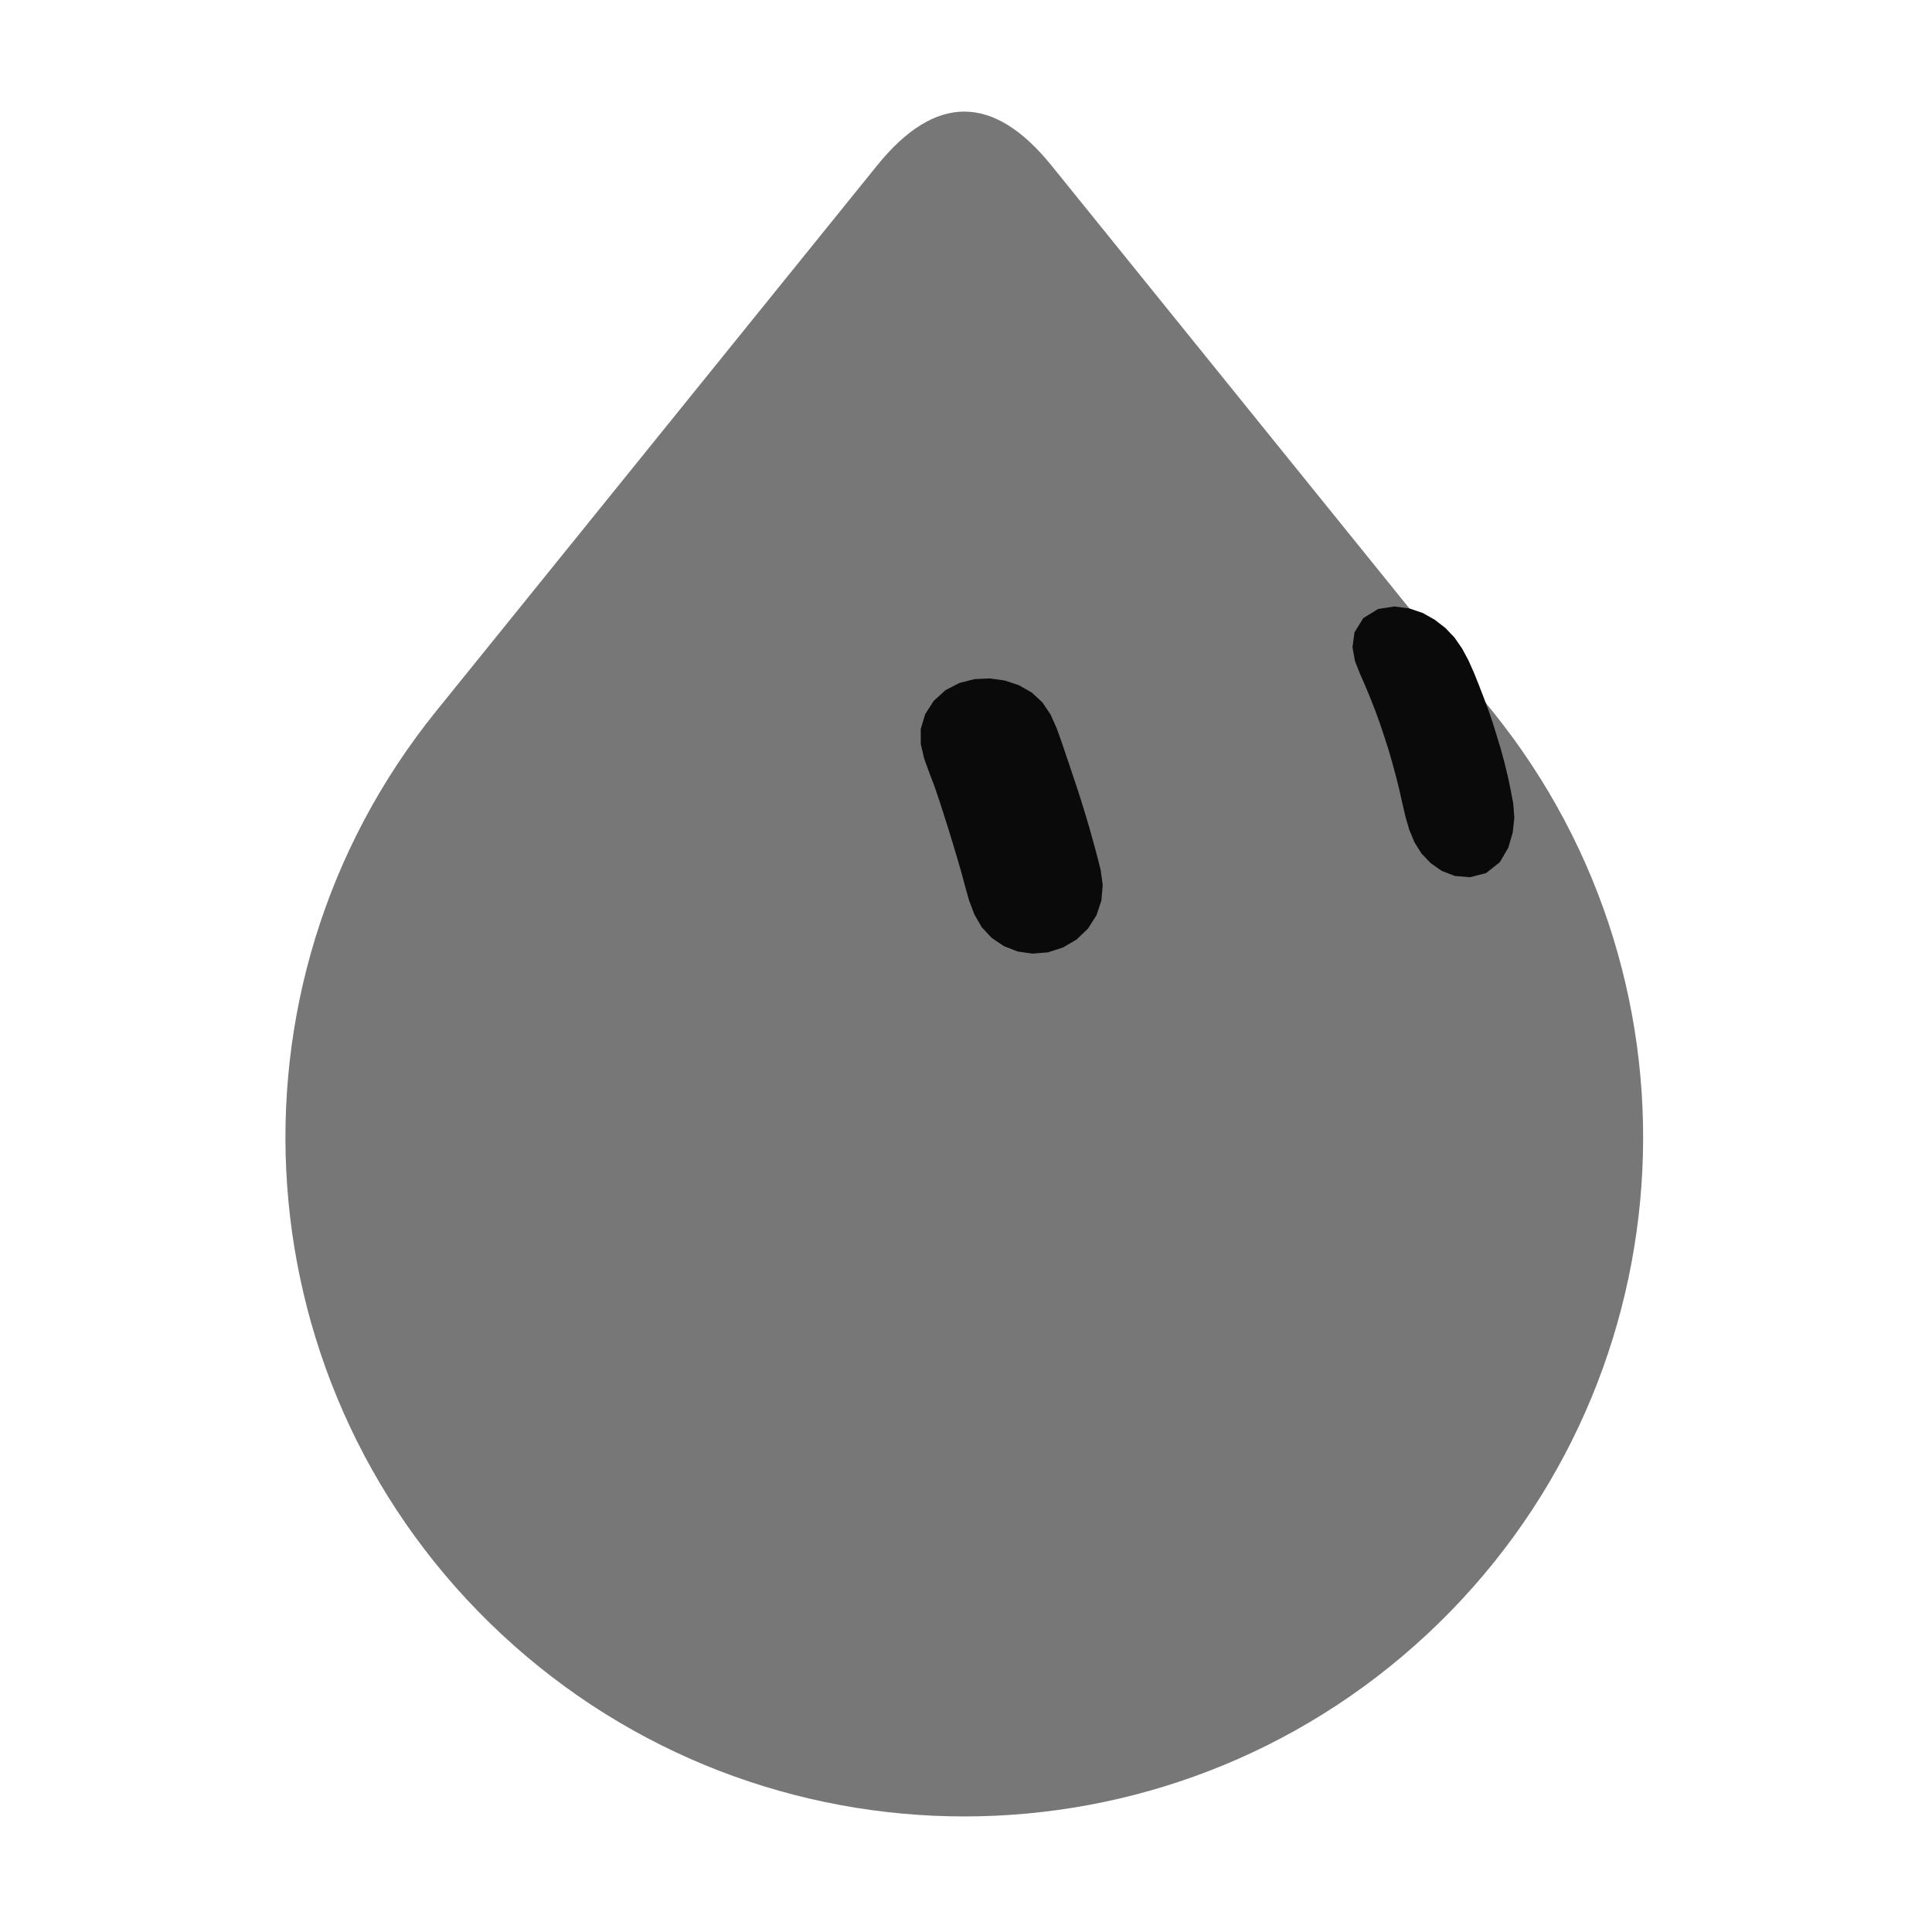
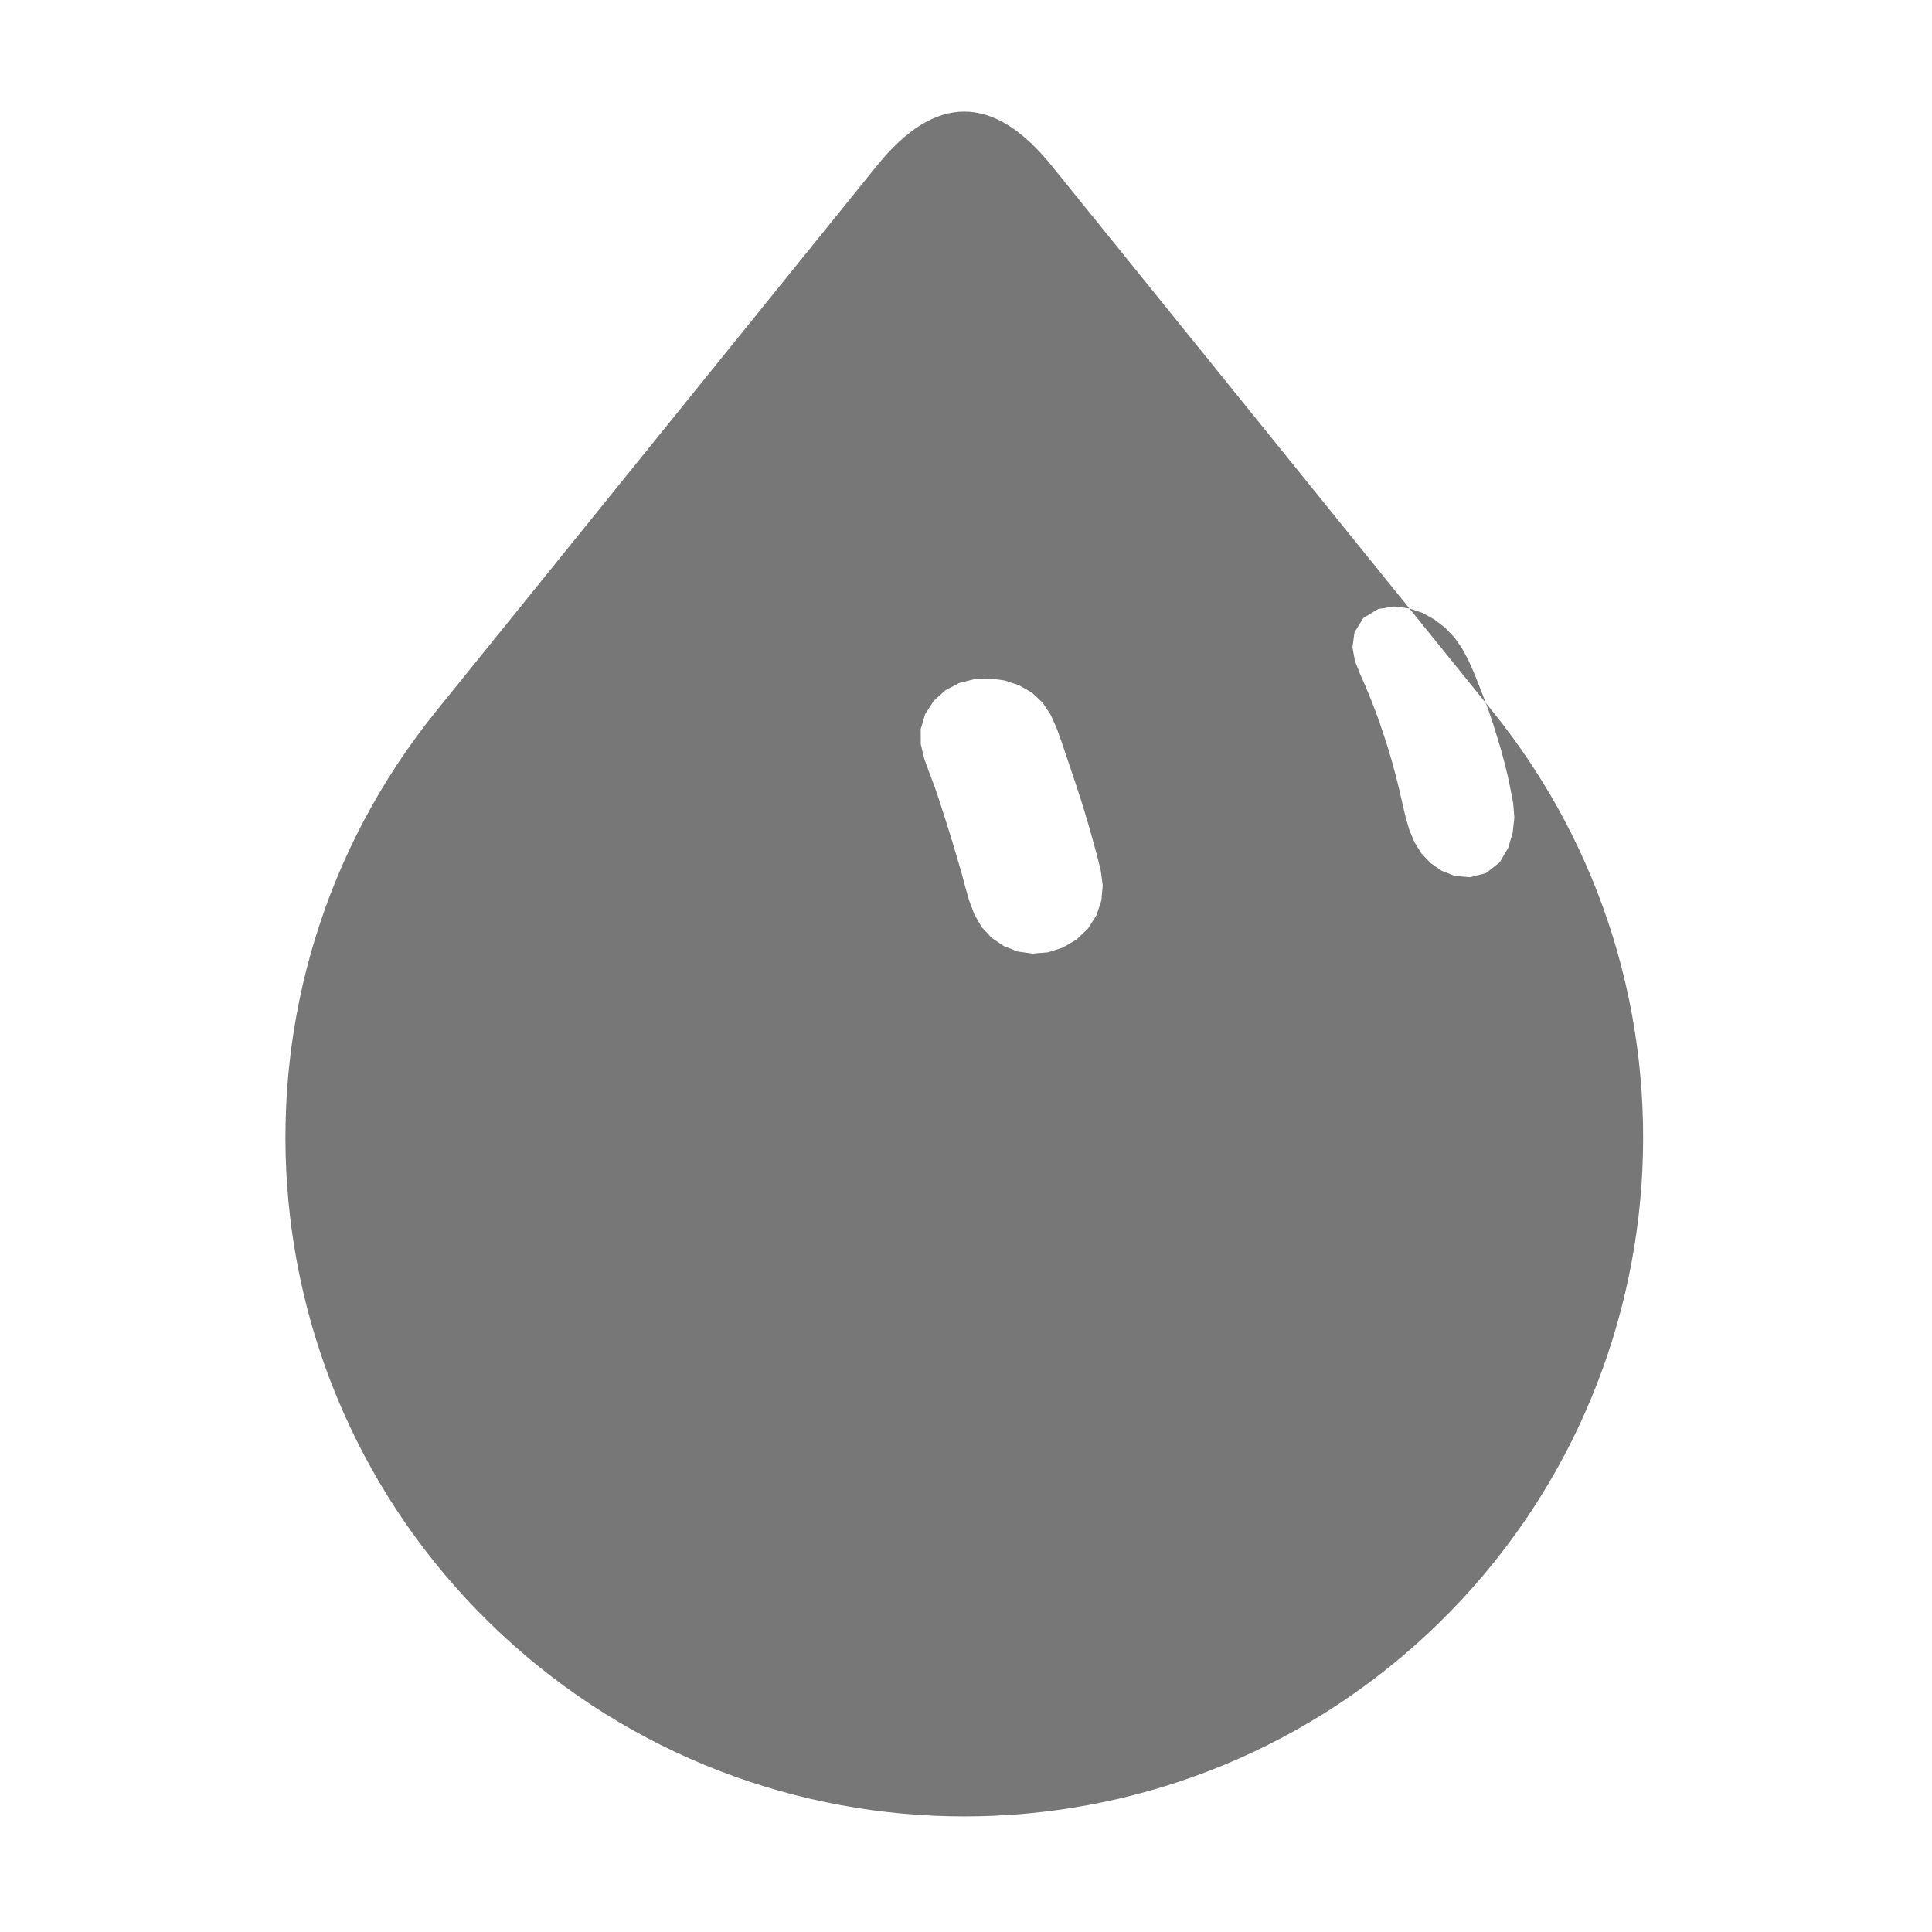
<svg xmlns="http://www.w3.org/2000/svg" width="229" height="229" viewBox="-15 -15 259 259">
  <g class="grok-bot-mark" data-official-id="teardrop" data-picker-shape="teardrop">
-     <path class="grok-bot-mark__head" fill="#777777" d="M125.97 7.2Q114.27 -7.28 102.57 7.2L43.49 80.31C13.46 117.46 17.28 171.51 52.23 204.08C87.17 236.65 141.37 236.65 176.32 204.08C211.26 171.51 215.08 117.46 185.05 80.31Z" />
-     <path class="grok-bot-mark__eye grok-bot-mark__eye--left" fill="#0A0A0A" d="M117.70 75.95L119.71 76.23L121.59 76.86L123.32 77.84L124.75 79.17L125.84 80.80L126.65 82.61L127.32 84.48L127.96 86.37L128.60 88.27L129.23 90.15L129.85 92.05L130.44 93.96L131.01 95.87L131.55 97.80L132.07 99.72L132.56 101.67L132.83 103.67L132.65 105.72L131.99 107.70L130.85 109.49L129.31 110.96L127.48 112.03L125.48 112.67L123.43 112.84L121.43 112.56L119.59 111.84L117.95 110.74L116.61 109.30L115.63 107.60L114.92 105.73L114.38 103.82L113.86 101.88L113.30 99.96L112.73 98.05L112.14 96.13L111.54 94.24L110.93 92.34L110.29 90.45L109.58 88.59L108.90 86.72L108.44 84.77L108.43 82.74L109.03 80.73L110.17 78.96L111.75 77.52L113.63 76.55L115.65 76.04Z" />
-     <path class="grok-bot-mark__eye grok-bot-mark__eye--right" fill="#0A0A0A" d="M171.91 66.30L173.91 66.56L175.72 67.17L177.32 68.07L178.76 69.18L179.99 70.47L181.00 71.93L181.85 73.51L182.58 75.15L183.26 76.84L183.91 78.53L184.55 80.24L185.14 81.97L185.68 83.72L186.21 85.47L186.69 87.25L187.13 89.05L187.51 90.86L187.86 92.71L188.01 94.62L187.79 96.62L187.20 98.64L186.06 100.59L184.21 102.05L182.06 102.60L180.03 102.43L178.26 101.74L176.78 100.70L175.55 99.41L174.61 97.89L173.92 96.22L173.41 94.46L172.99 92.66L172.58 90.84L172.13 89.04L171.65 87.26L171.14 85.50L170.58 83.76L170.00 82.02L169.38 80.31L168.72 78.62L168.03 76.95L167.30 75.29L166.64 73.61L166.31 71.77L166.58 69.77L167.76 67.86L169.75 66.64Z" />
+     <path class="grok-bot-mark__compound" fill="#777777" fill-rule="evenodd" d="M125.97 7.2Q114.27 -7.28 102.57 7.2L43.49 80.31C13.46 117.46 17.28 171.51 52.23 204.08C87.17 236.65 141.37 236.65 176.32 204.08C211.26 171.51 215.08 117.46 185.05 80.31Z M117.70 75.95L119.71 76.23L121.59 76.86L123.32 77.84L124.75 79.17L125.84 80.80L126.65 82.61L127.32 84.48L127.96 86.37L128.60 88.27L129.23 90.15L129.85 92.05L130.44 93.96L131.01 95.87L131.55 97.80L132.07 99.72L132.56 101.67L132.83 103.67L132.65 105.72L131.99 107.70L130.85 109.49L129.31 110.96L127.48 112.03L125.48 112.67L123.43 112.84L121.43 112.56L119.59 111.84L117.95 110.74L116.61 109.30L115.63 107.60L114.92 105.73L114.38 103.82L113.86 101.88L113.30 99.96L112.73 98.05L112.14 96.13L111.54 94.24L110.93 92.34L110.29 90.45L109.58 88.59L108.90 86.72L108.44 84.77L108.43 82.74L109.03 80.73L110.17 78.96L111.75 77.52L113.63 76.55L115.65 76.04Z M171.91 66.30L173.91 66.56L175.72 67.17L177.32 68.07L178.76 69.18L179.99 70.47L181.00 71.93L181.85 73.51L182.58 75.15L183.26 76.84L183.91 78.53L184.55 80.24L185.14 81.97L185.68 83.72L186.21 85.47L186.69 87.25L187.13 89.05L187.51 90.86L187.86 92.71L188.01 94.62L187.79 96.62L187.20 98.64L186.06 100.59L184.21 102.05L182.06 102.60L180.03 102.43L178.26 101.74L176.78 100.70L175.55 99.41L174.61 97.89L173.92 96.22L173.41 94.46L172.99 92.66L172.58 90.84L172.13 89.04L171.65 87.26L171.14 85.50L170.58 83.76L170.00 82.02L169.38 80.31L168.72 78.62L168.03 76.95L167.30 75.29L166.64 73.61L166.31 71.77L166.58 69.77L167.76 67.86L169.75 66.64Z" />
  </g>
</svg>
